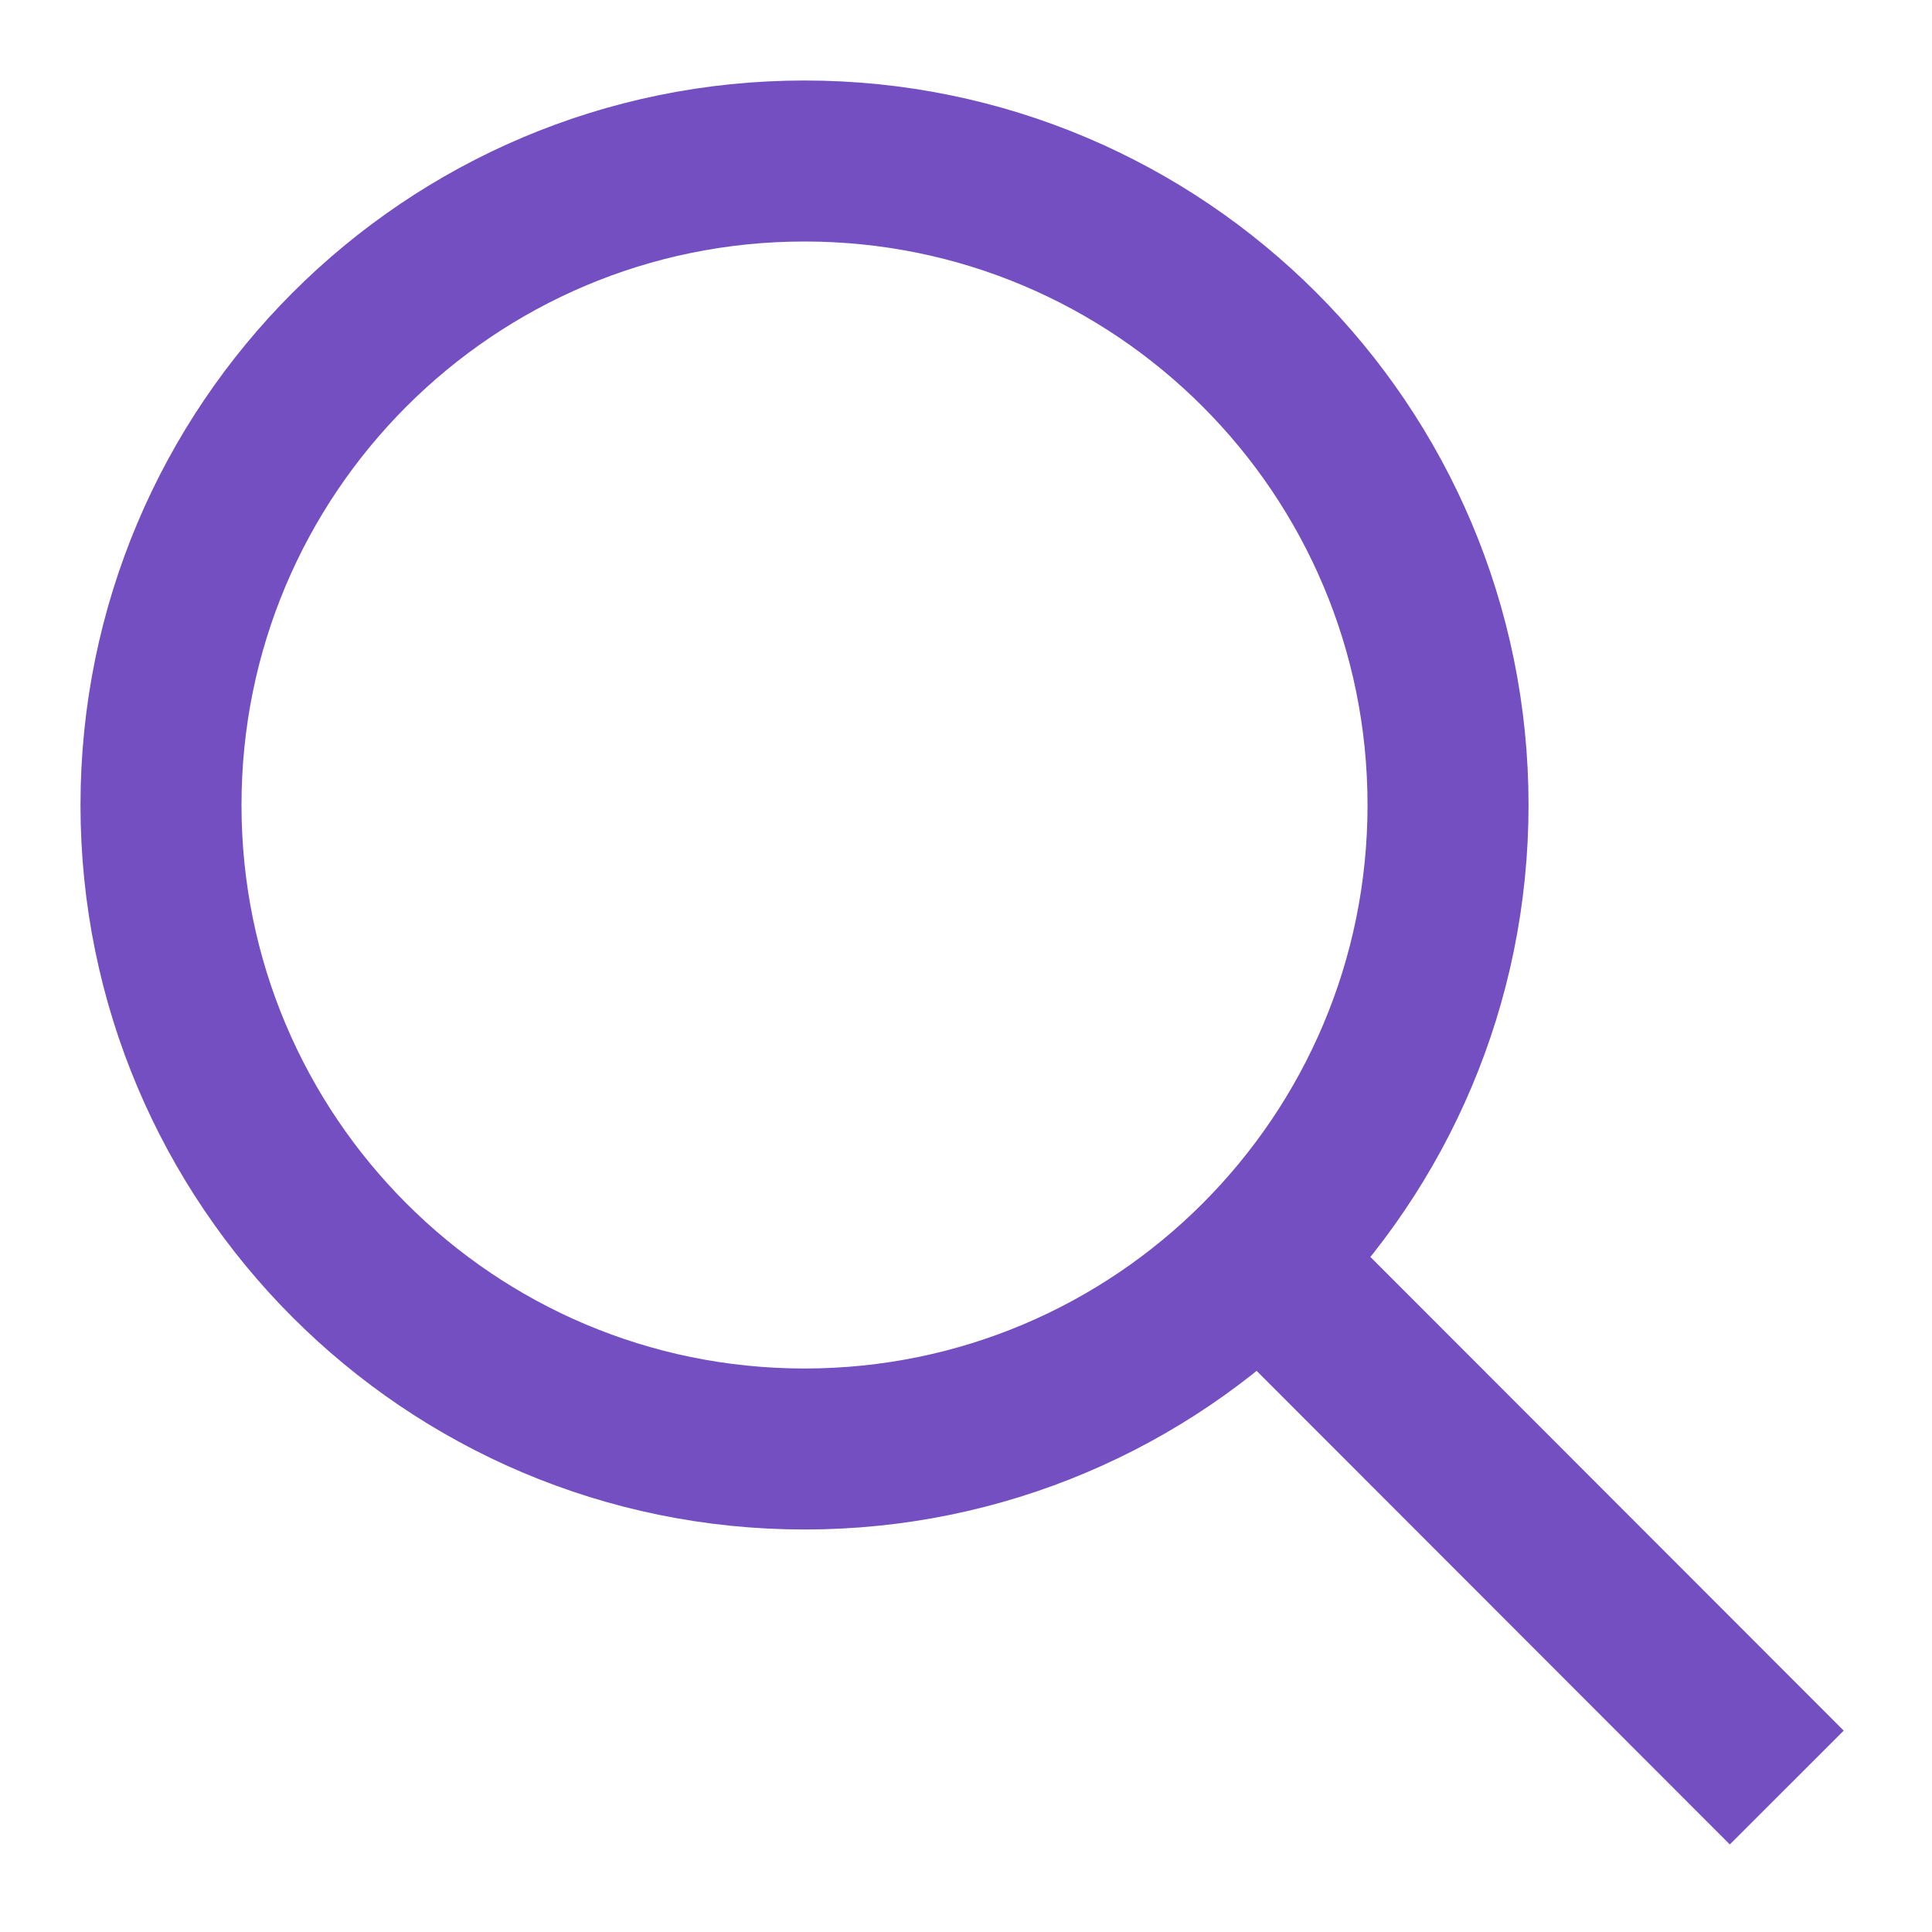
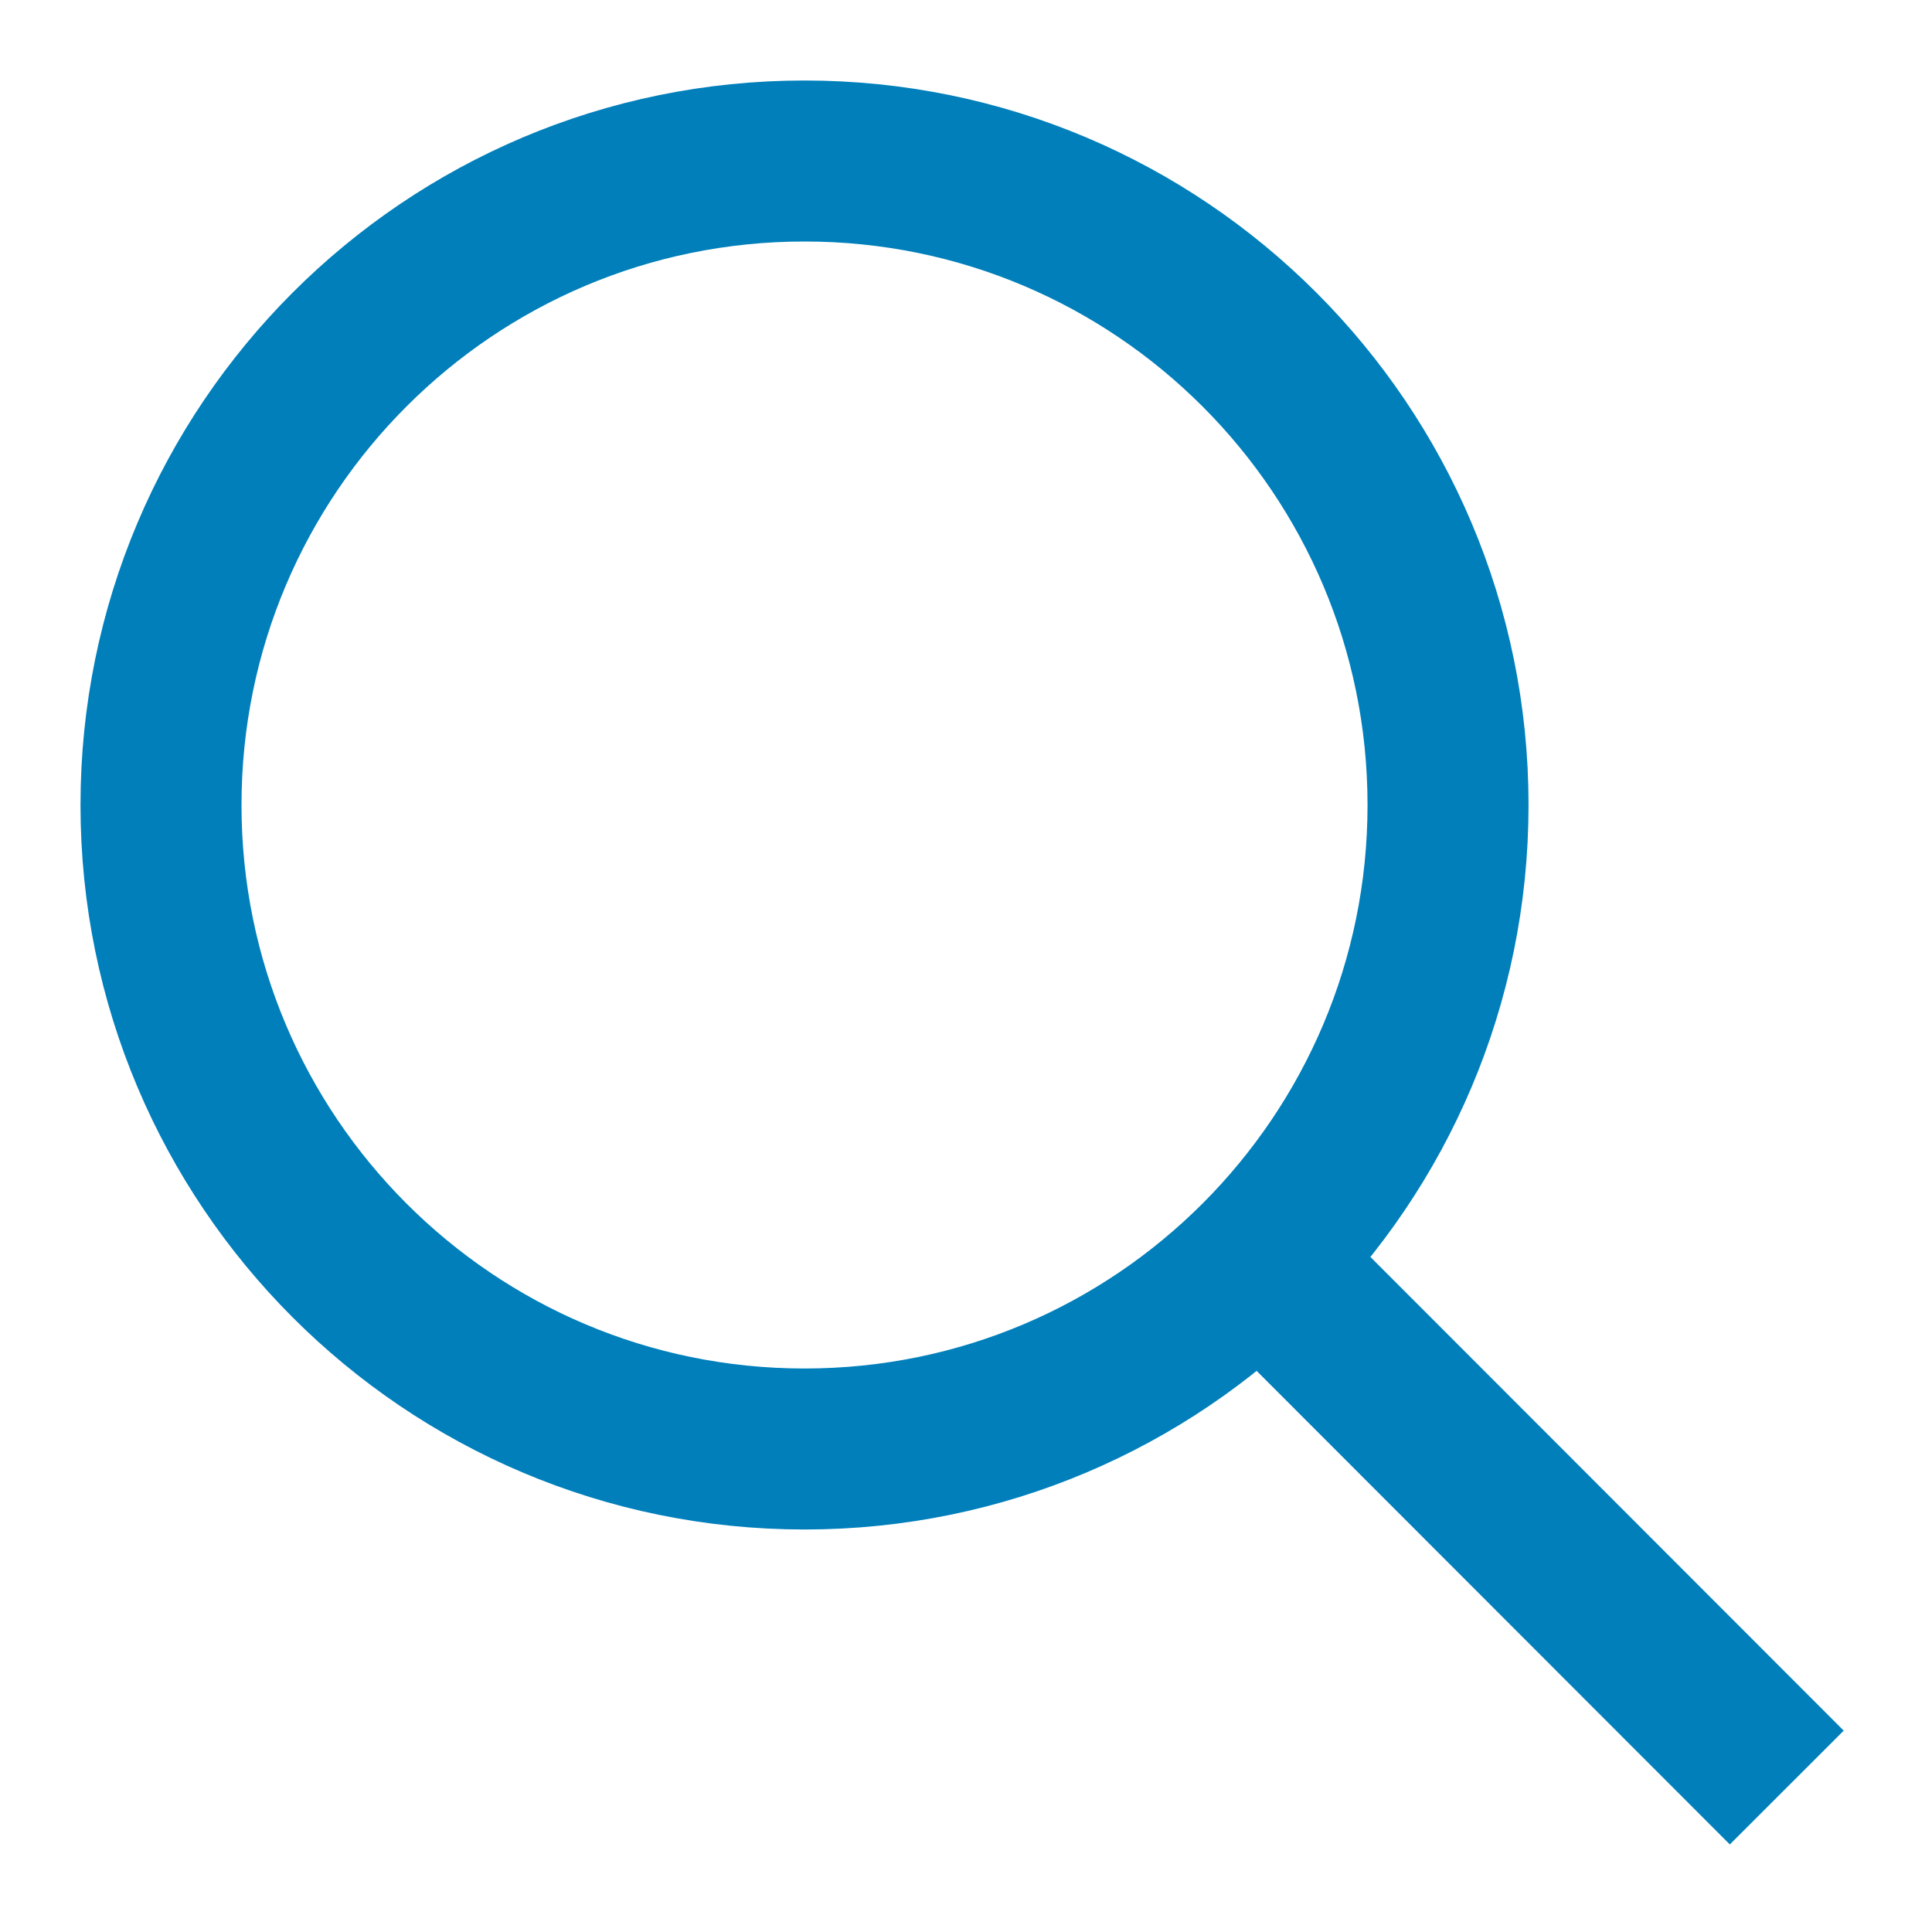
<svg xmlns="http://www.w3.org/2000/svg" width="24px" height="24px" viewBox="0 0 24 24" version="1.1">
  <defs />
  <g id="WIP" stroke="none" stroke-width="1" fill="none" fill-rule="evenodd">
-     <g id="001_styleguide" transform="translate(-310, -1892)" stroke="#734FC2" stroke-width="2">
+     <g id="001_styleguide" transform="translate(-310, -1892)" stroke="#007fbb" stroke-width="2">
      <g id="Search" transform="translate(310, 1892)">
        <path d="M16.401,16.406 L21.489,21.498" id="Line" stroke-linecap="square" />
        <ellipse id="Oval" cx="9.994" cy="10" rx="7.994" ry="8" />
      </g>
    </g>
  </g>
</svg>
